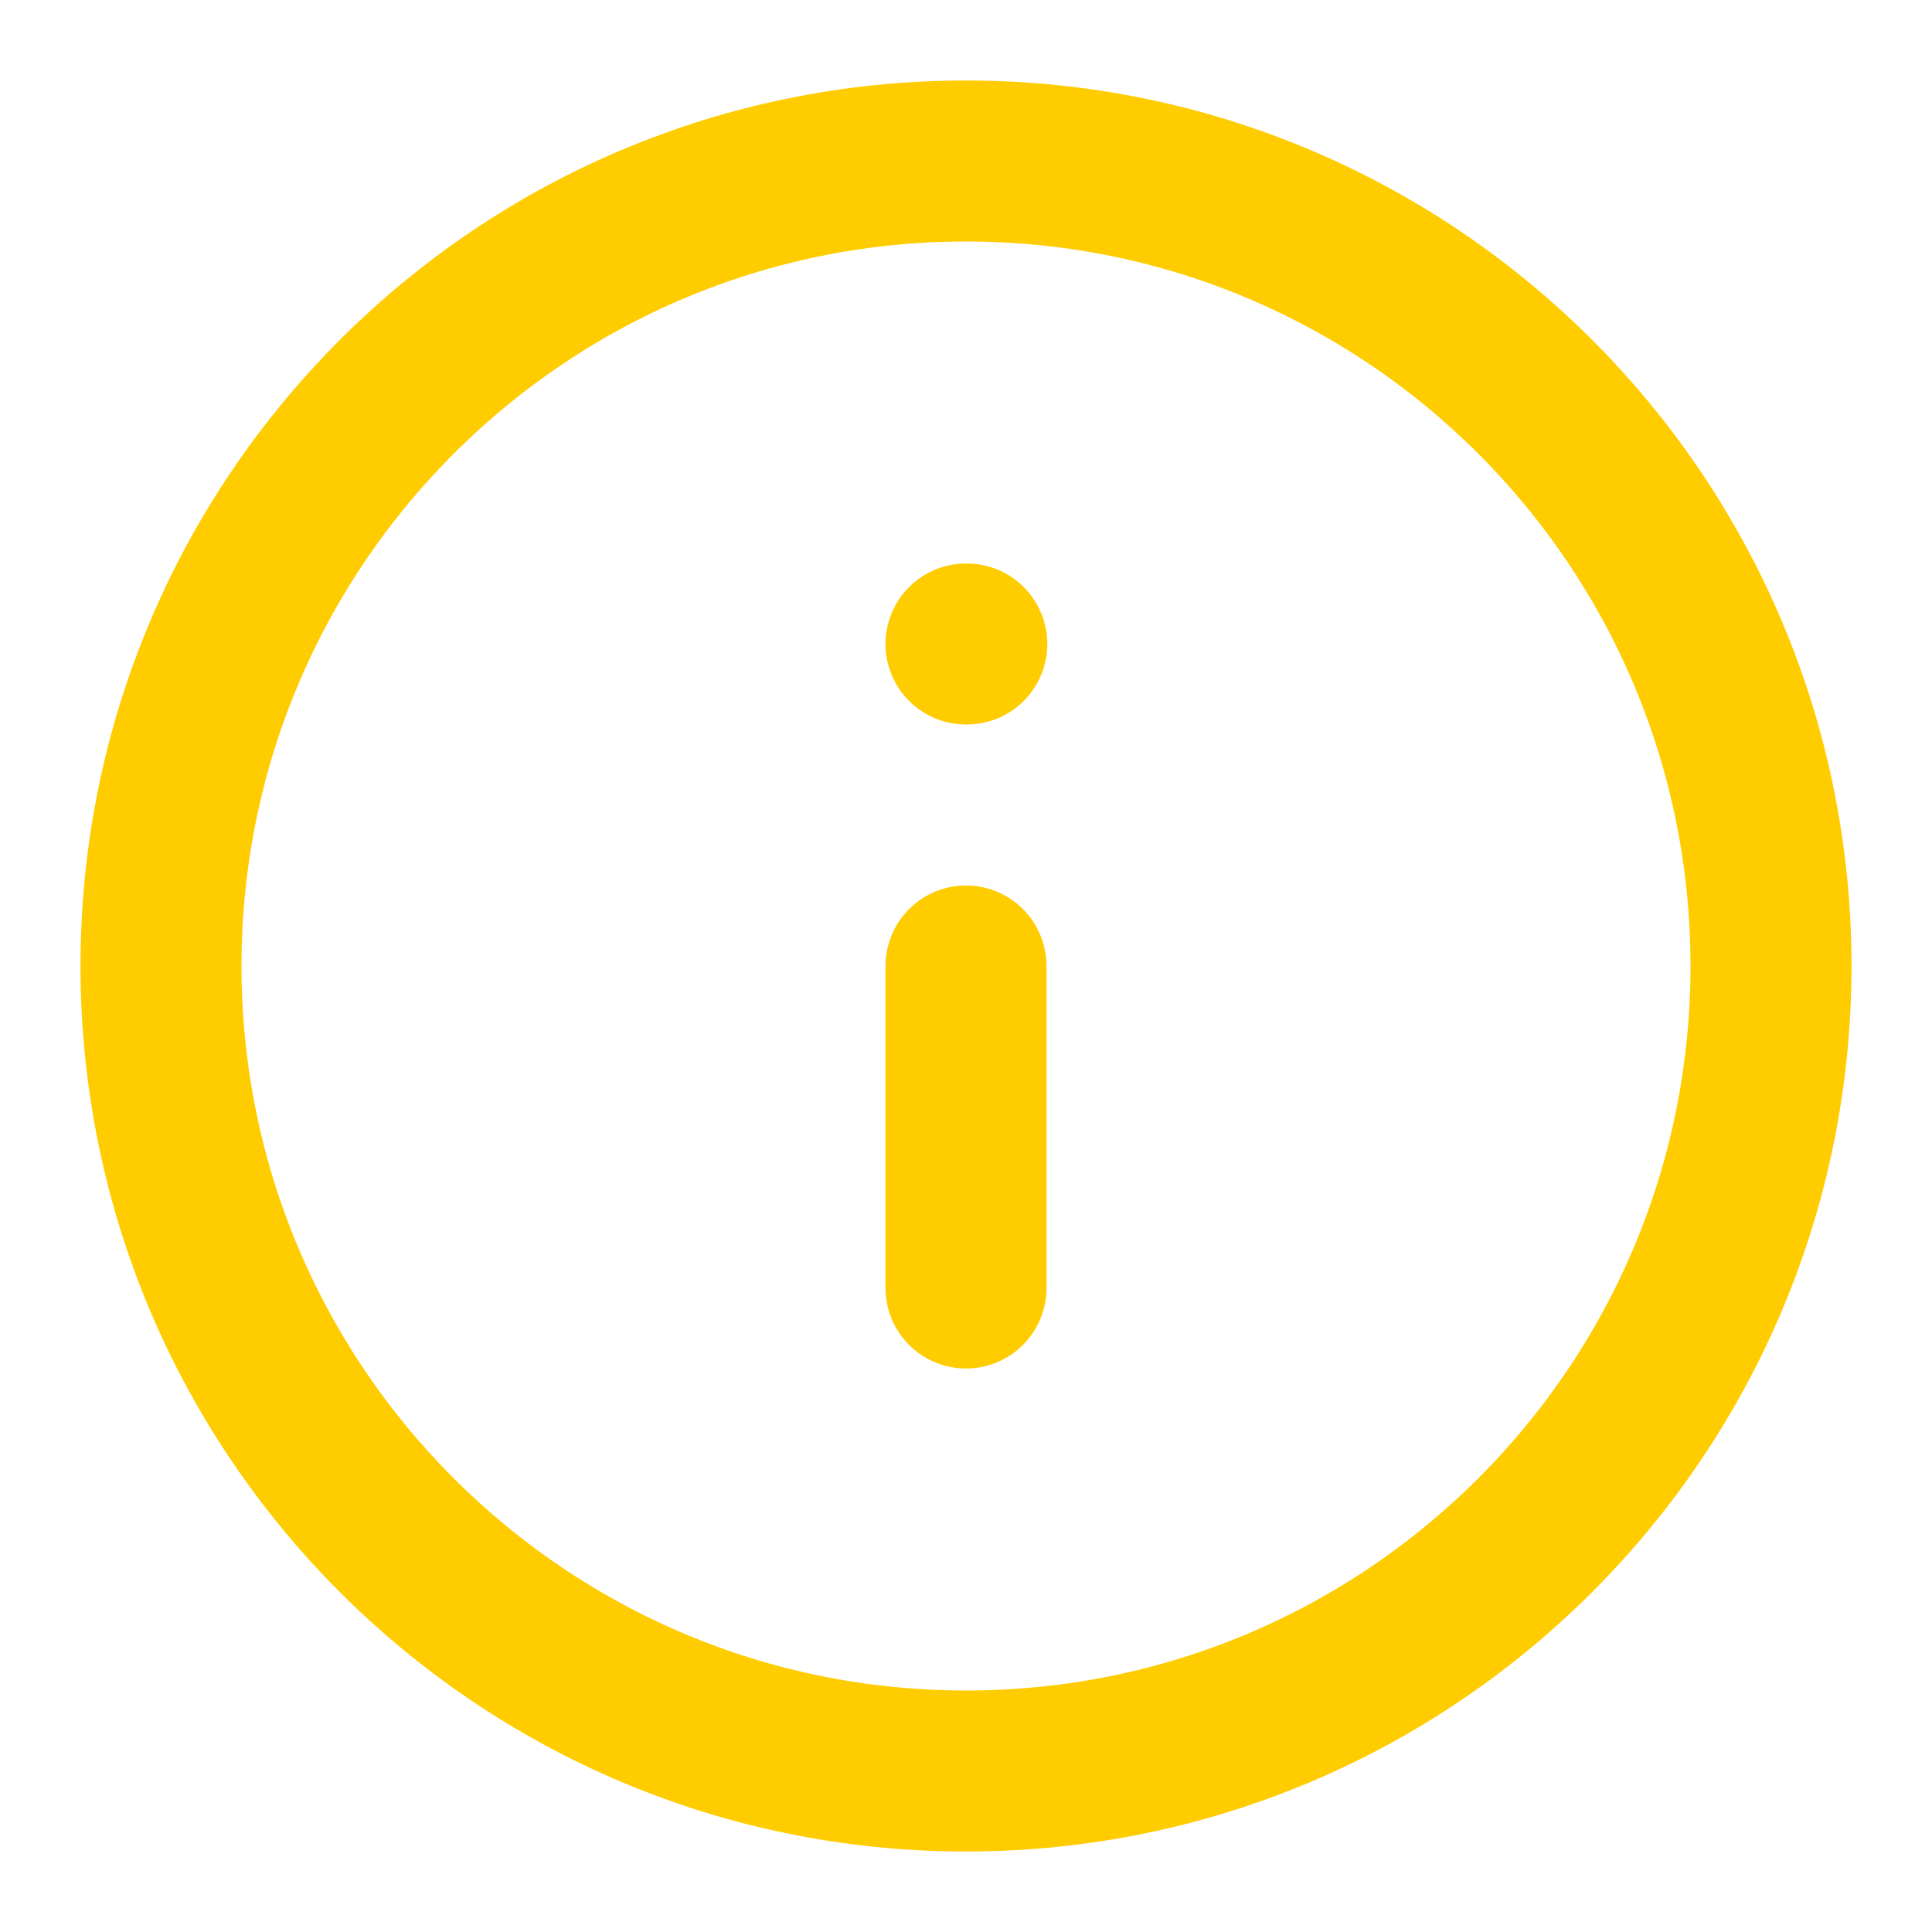
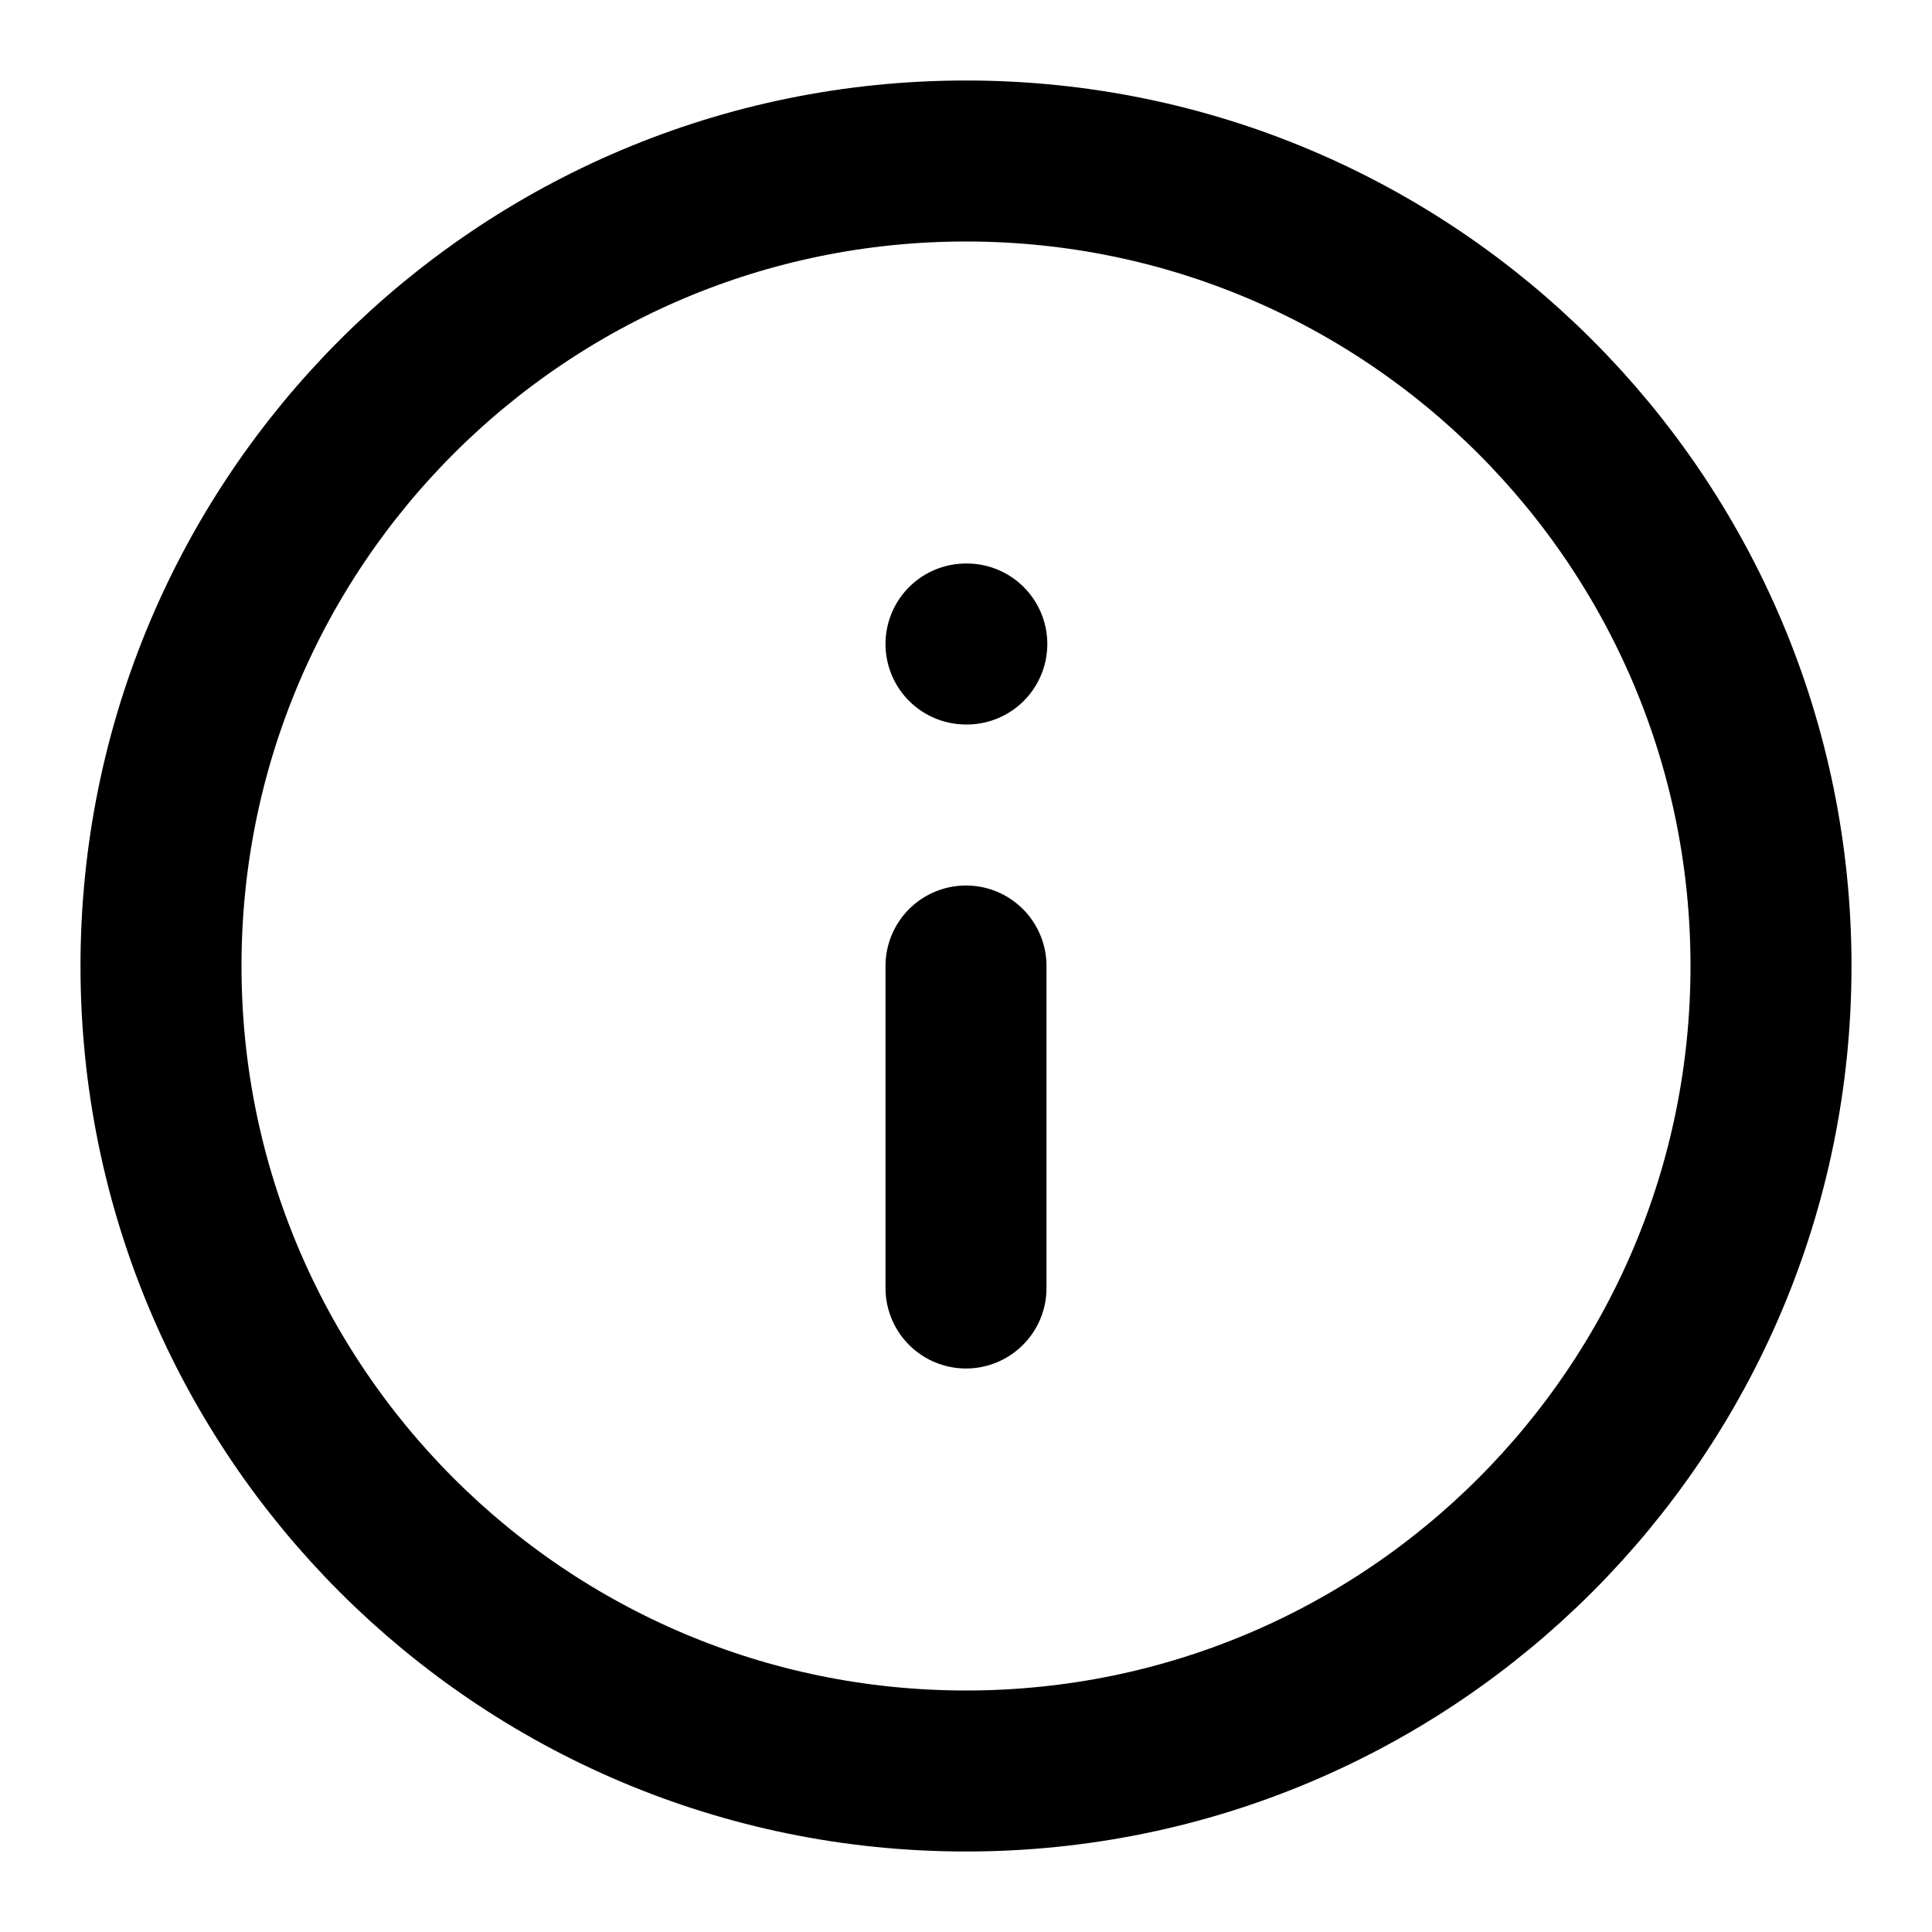
- <svg xmlns="http://www.w3.org/2000/svg" viewBox="0 0 24 24" fill="none" stroke="#FFCC00" stroke-width="2" stroke-linecap="round" stroke-linejoin="round">
+ <svg xmlns="http://www.w3.org/2000/svg" width="24" height="24" viewBox="0 0 24 24" fill="none" stroke="currentColor" stroke-width="2" stroke-linecap="round" stroke-linejoin="round">
  <circle cx="12" cy="12" r="10" />
  <line x1="12" y1="16" x2="12" y2="12" />
  <line x1="12" y1="8" x2="12.01" y2="8" />
</svg>
